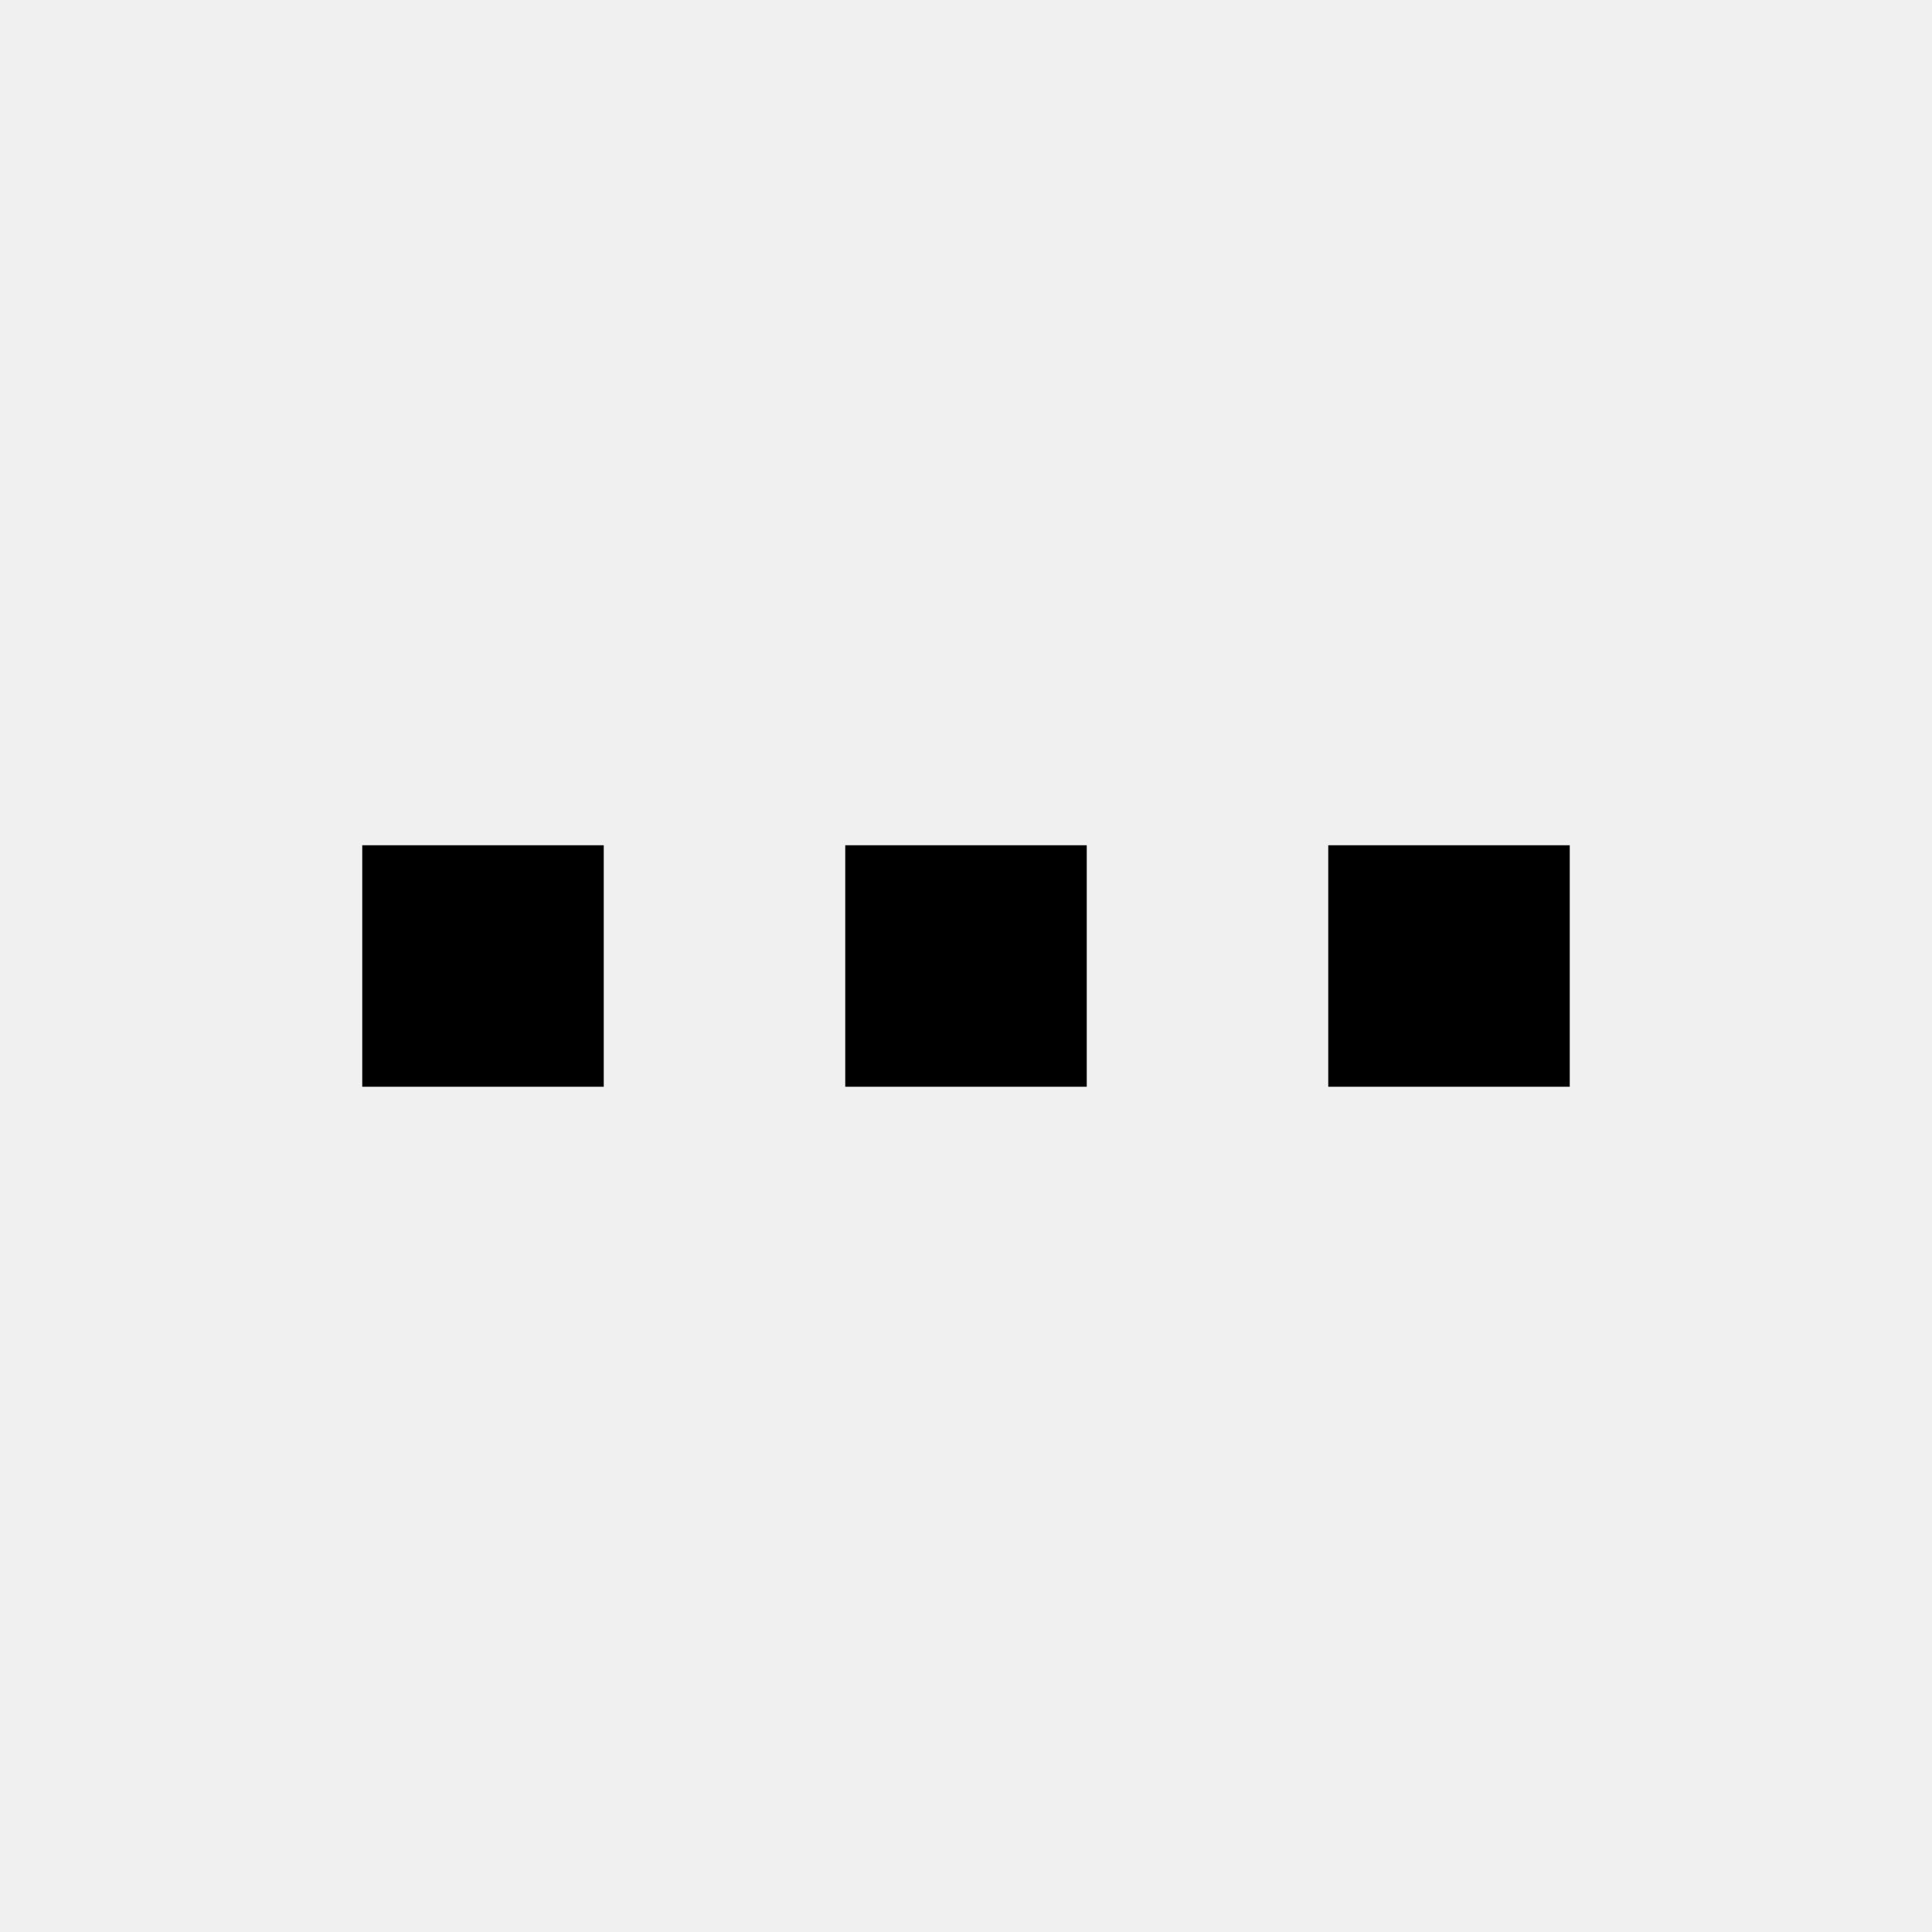
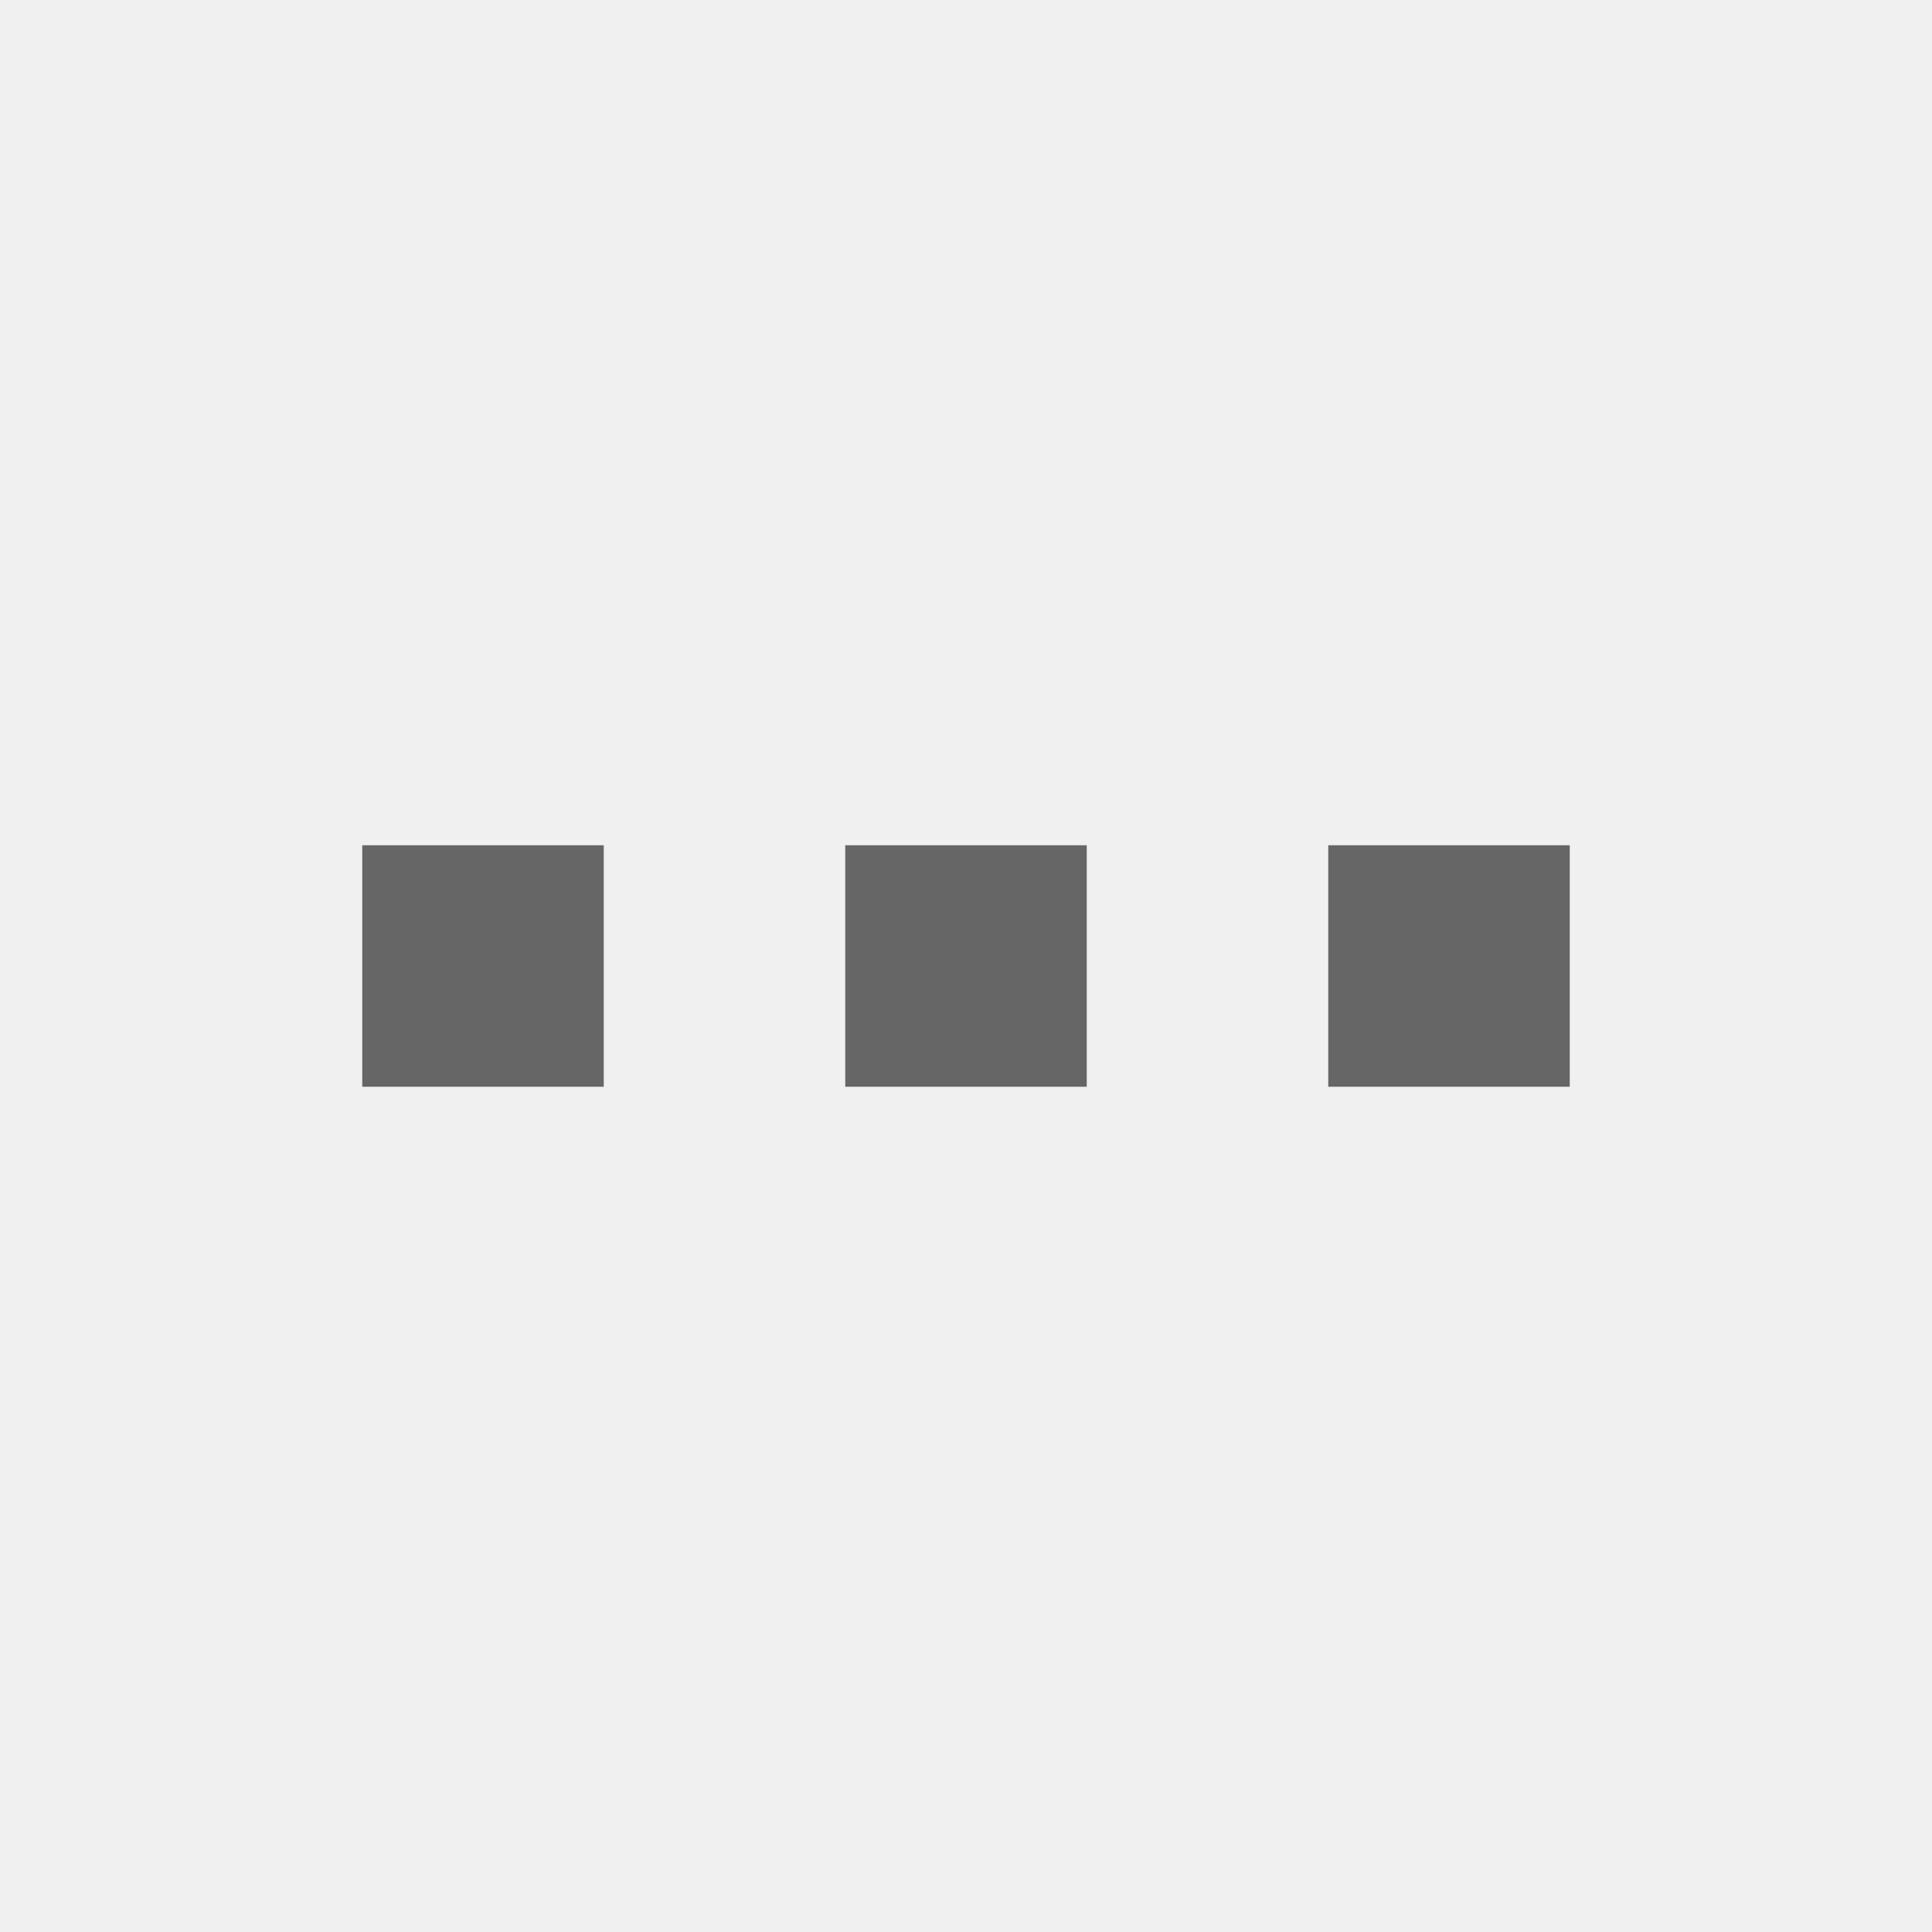
<svg xmlns="http://www.w3.org/2000/svg" viewBox="0 0 16 16">
  <defs>
    <style>
      .cls-1 {
        fill: #fff;
        stroke: #707070;
        opacity: 0;
      }

      .cls-2 {
        stroke: none;
      }

      .cls-3 {
        fill: none;
      }
    </style>
  </defs>
-   <g id="more" transform="translate(-236 -814)">
+   <g fill="#666" id="more" transform="translate(-236 -814)">
    <g id="矩形_379" data-name="矩形 379" class="cls-1" transform="translate(236 814)">
      <rect class="cls-2" width="16" height="16" />
      <rect class="cls-3" x="0.5" y="0.5" width="15" height="15" />
    </g>
    <path id="矩形_100" data-name="矩形 100" d="M519,517v-2h2v2Zm-4,0v-2h2v2Zm-4,0v-2h2v2Z" transform="translate(-272 306)" />
  </g>
</svg>
